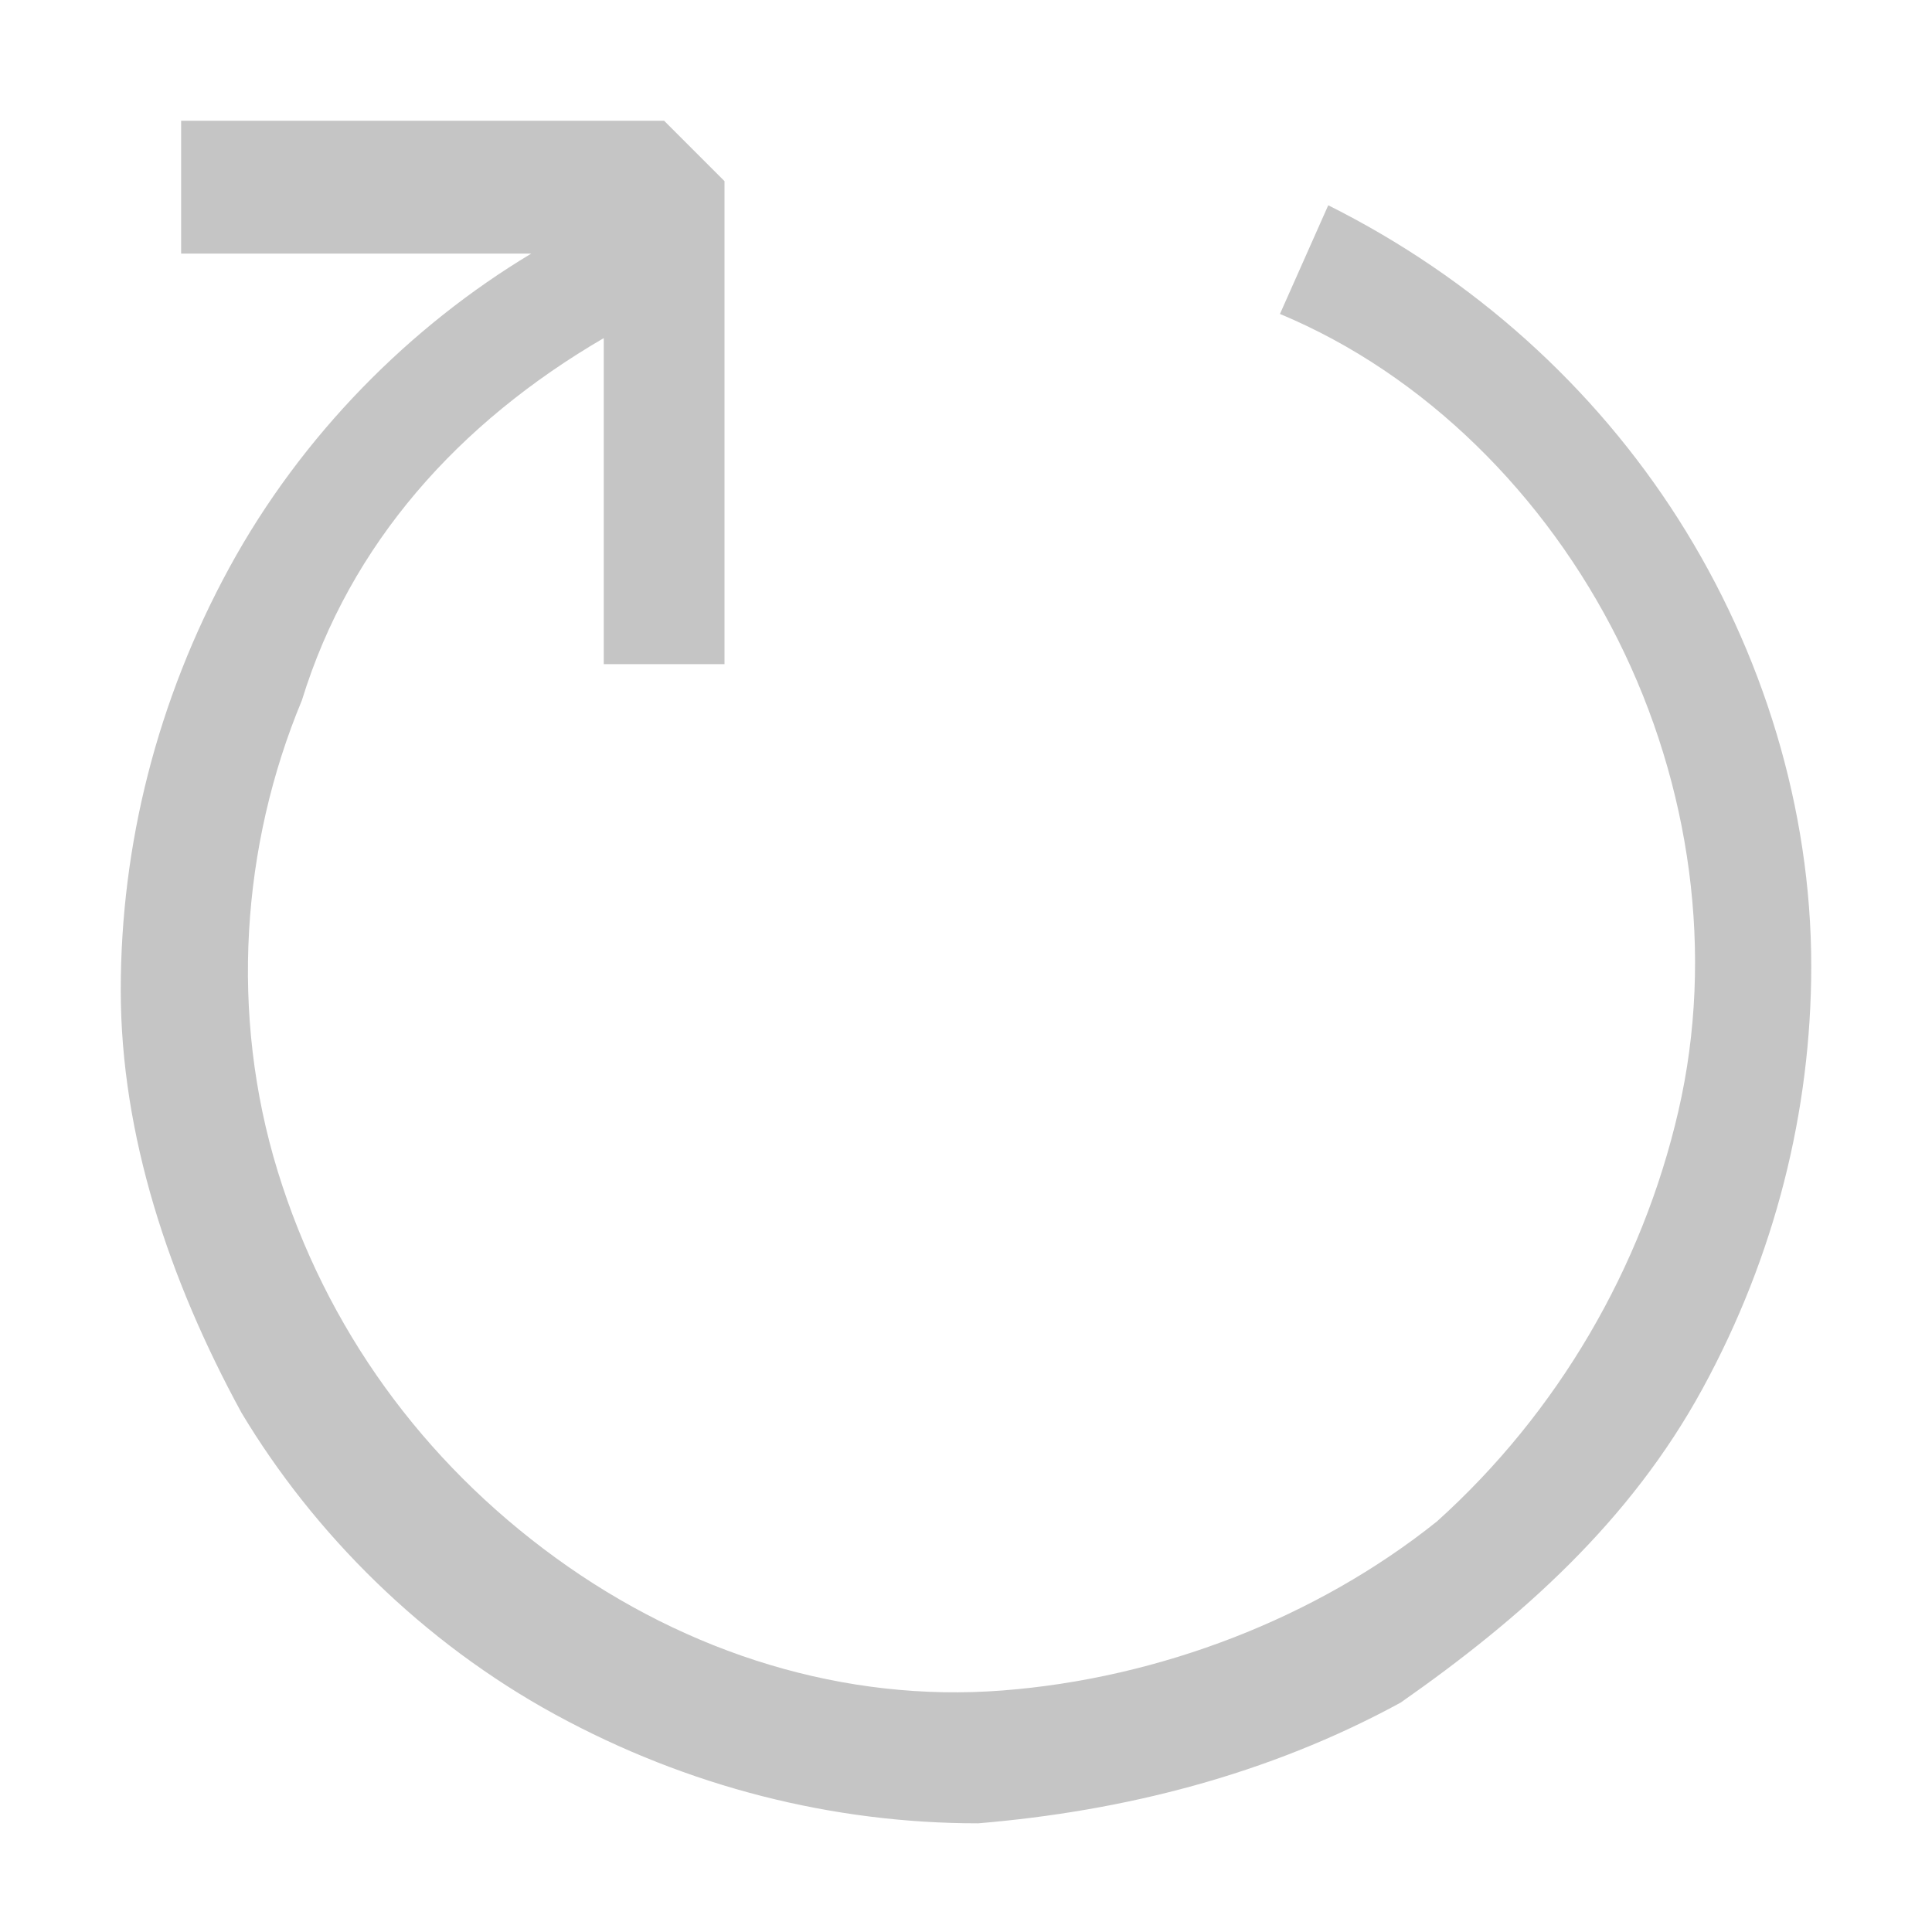
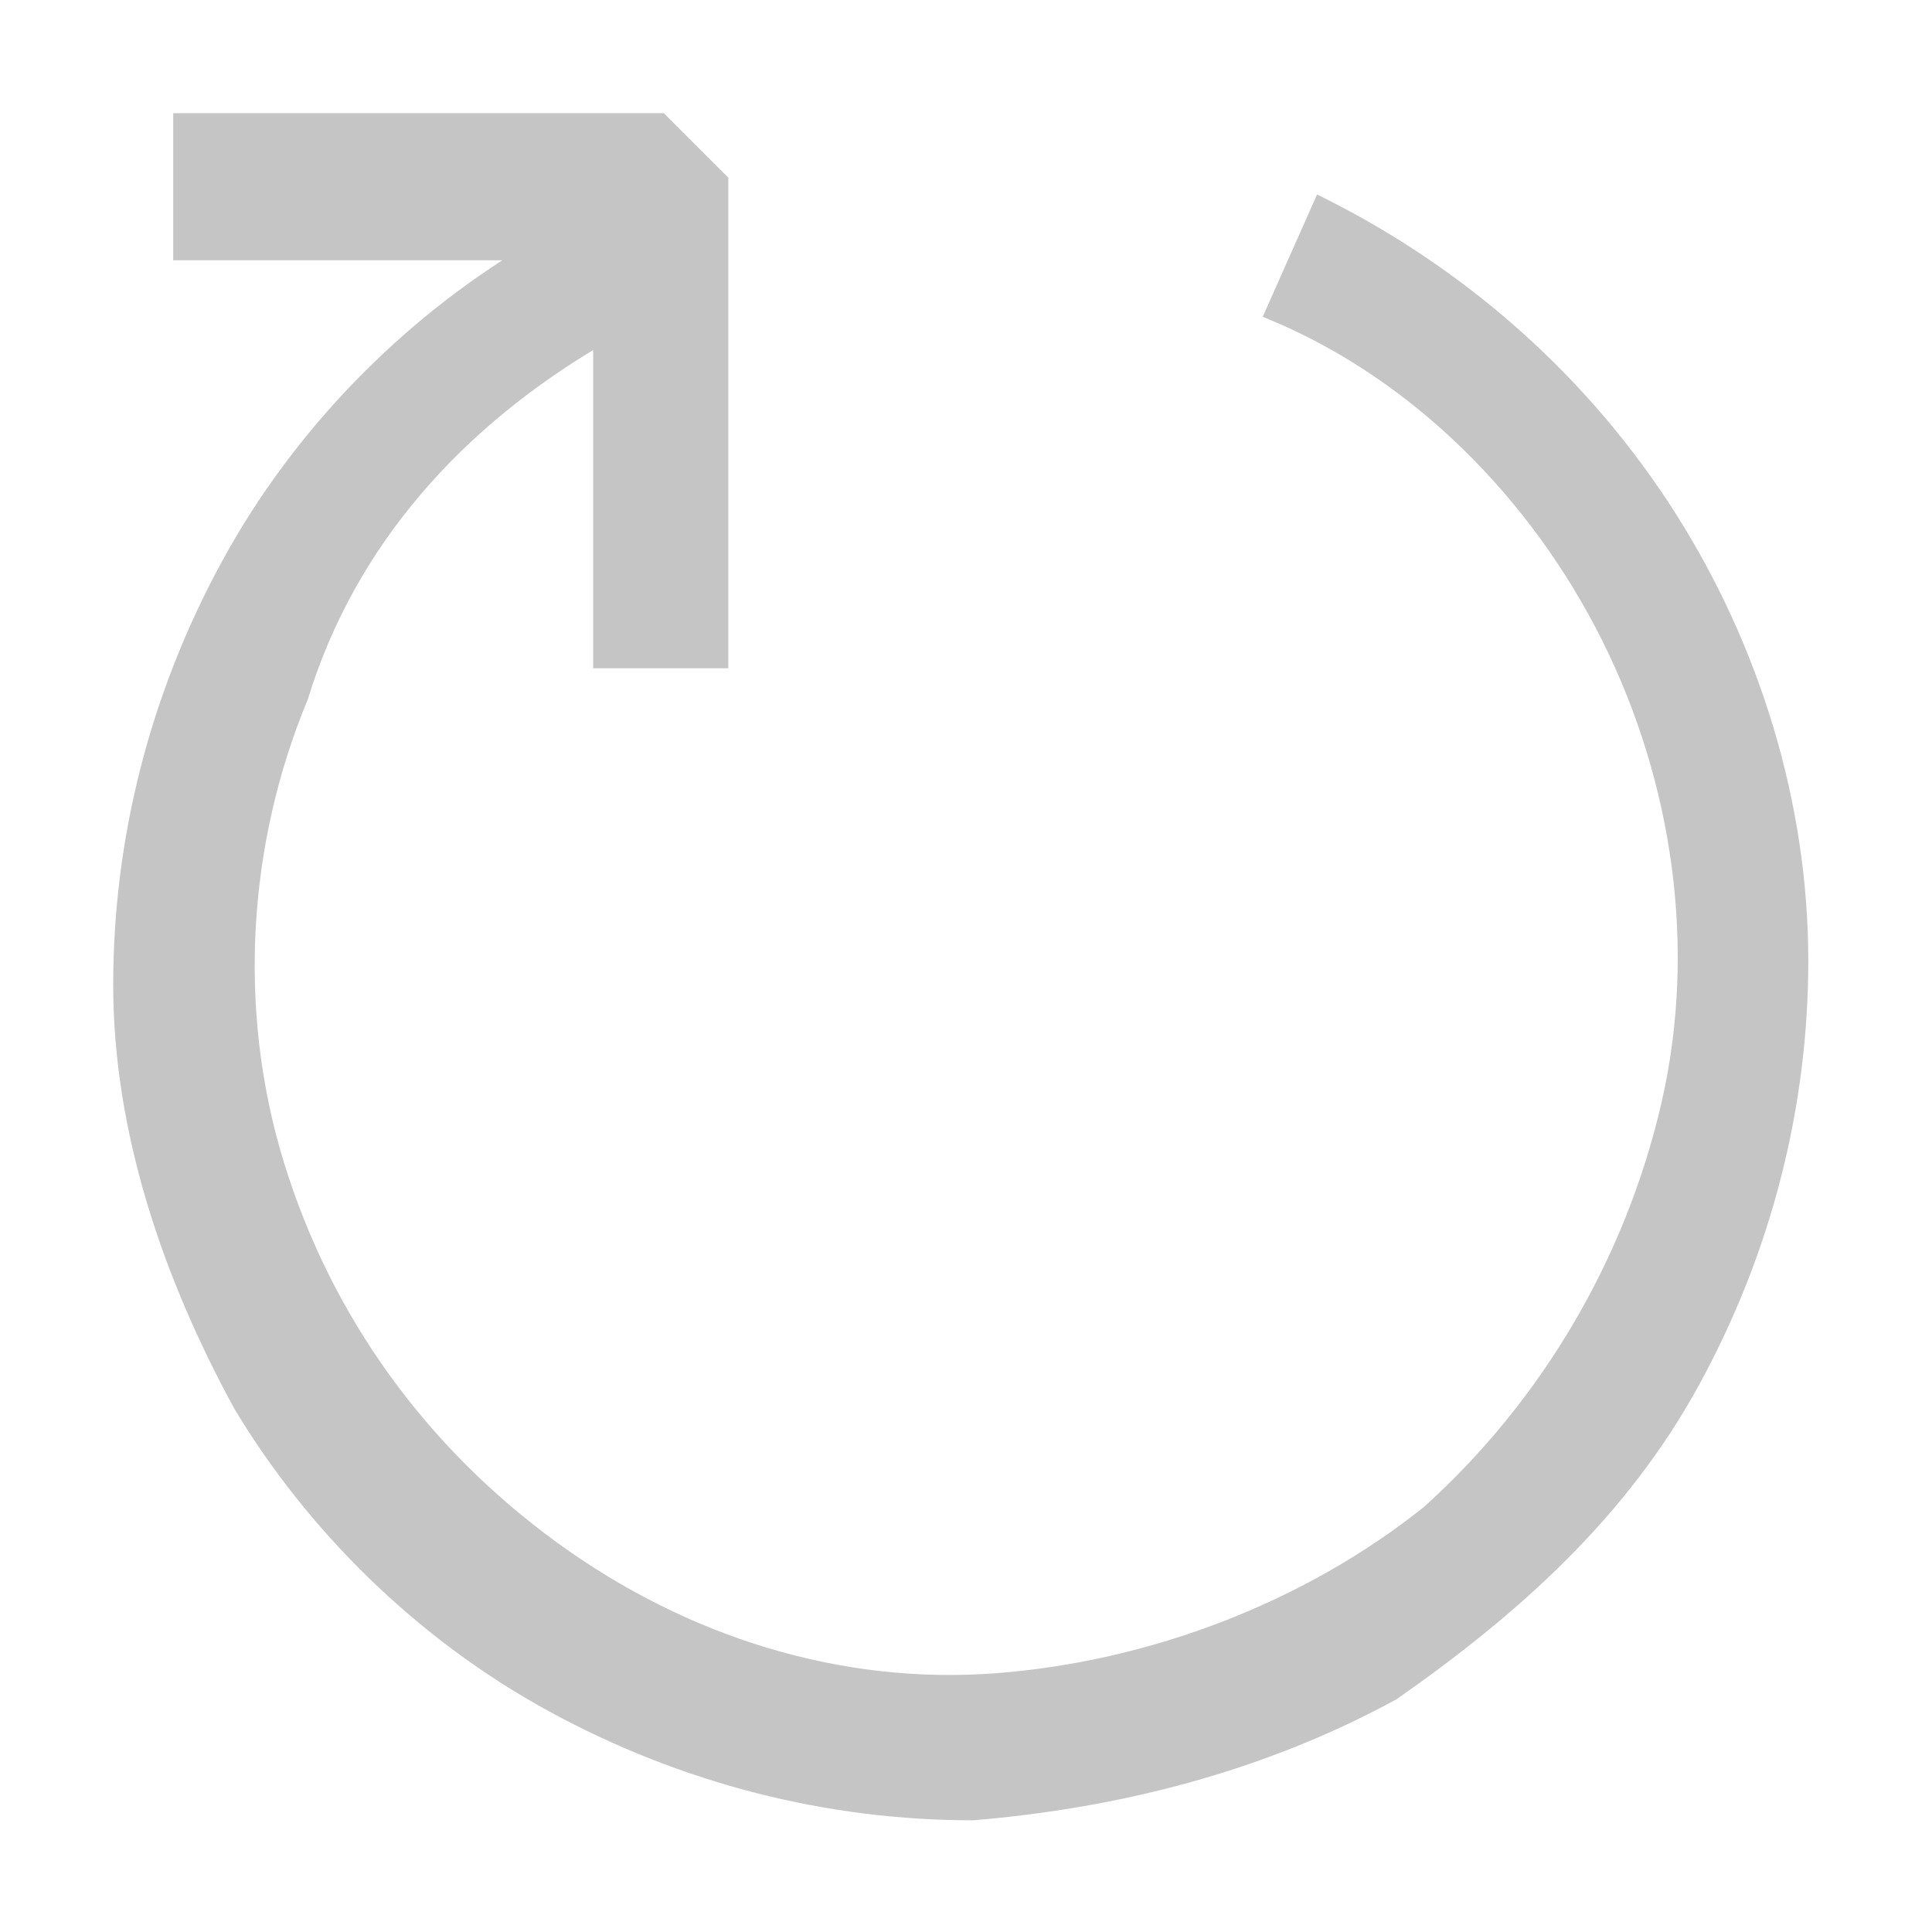
- <svg xmlns="http://www.w3.org/2000/svg" width="16" height="16" viewBox="0 0 16 16" fill="none">
-   <path d="M15 8C15 9.2 14.7 10.4 14.1 11.5C13.5 12.6 12.6 13.4 11.6 14.1C10.5 14.7 9.3 15 8.1 15.1C6.9 15.1 5.7 14.8 4.6 14.2C3.5 13.6 2.6 12.7 2 11.7C1.4 10.6 1 9.4 1 8.2C1 7 1.3 5.8 1.9 4.7C2.5 3.6 3.4 2.7 4.4 2.1H1.5V1H5.5L6 1.5V5.5H5V2.8C3.8 3.5 2.9 4.5 2.5 5.8C2 7 1.9 8.4 2.3 9.7C2.7 11 3.5 12.1 4.6 12.9C5.7 13.7 7 14.1 8.3 14C9.6 13.9 10.9 13.4 11.9 12.6C12.9 11.7 13.6 10.5 13.9 9.2C14.2 7.9 14 6.5 13.4 5.3C12.8 4.1 11.8 3.1 10.6 2.6L11 1.7C12.2 2.3 13.2 3.2 13.9 4.3C14.6 5.4 15 6.7 15 8Z" fill="#C5C5C5" />
+ <svg xmlns="http://www.w3.org/2000/svg" width="32" height="32" viewBox="0 0 32 32" fill="none">
+   <path d="M29.826 15.913C29.826 18.298 29.23 20.683 28.037 22.87C26.845 25.056 25.056 26.646 23.068 28.037C20.882 29.23 18.497 29.826 16.112 30.025C13.727 30.025 11.342 29.429 9.155 28.236C6.969 27.044 5.18 25.255 3.988 23.267C2.795 21.081 2 18.696 2 16.311C2 13.925 2.596 11.54 3.789 9.354C4.981 7.168 6.77 5.379 8.758 4.186H2.994V2H10.944L11.938 2.994V10.944H9.95V5.578C7.565 6.969 5.776 8.957 4.981 11.54C3.988 13.925 3.789 16.708 4.584 19.292C5.379 21.876 6.969 24.062 9.155 25.652C11.342 27.242 13.925 28.037 16.509 27.838C19.093 27.64 21.677 26.646 23.665 25.056C25.652 23.267 27.044 20.882 27.64 18.298C28.236 15.714 27.838 12.932 26.646 10.547C25.453 8.161 23.466 6.174 21.081 5.18L21.876 3.391C24.261 4.584 26.248 6.373 27.64 8.559C29.031 10.745 29.826 13.329 29.826 15.913Z" fill="#C5C5C5" stroke="#C5C5C5" stroke-width="0.25" />
</svg>
